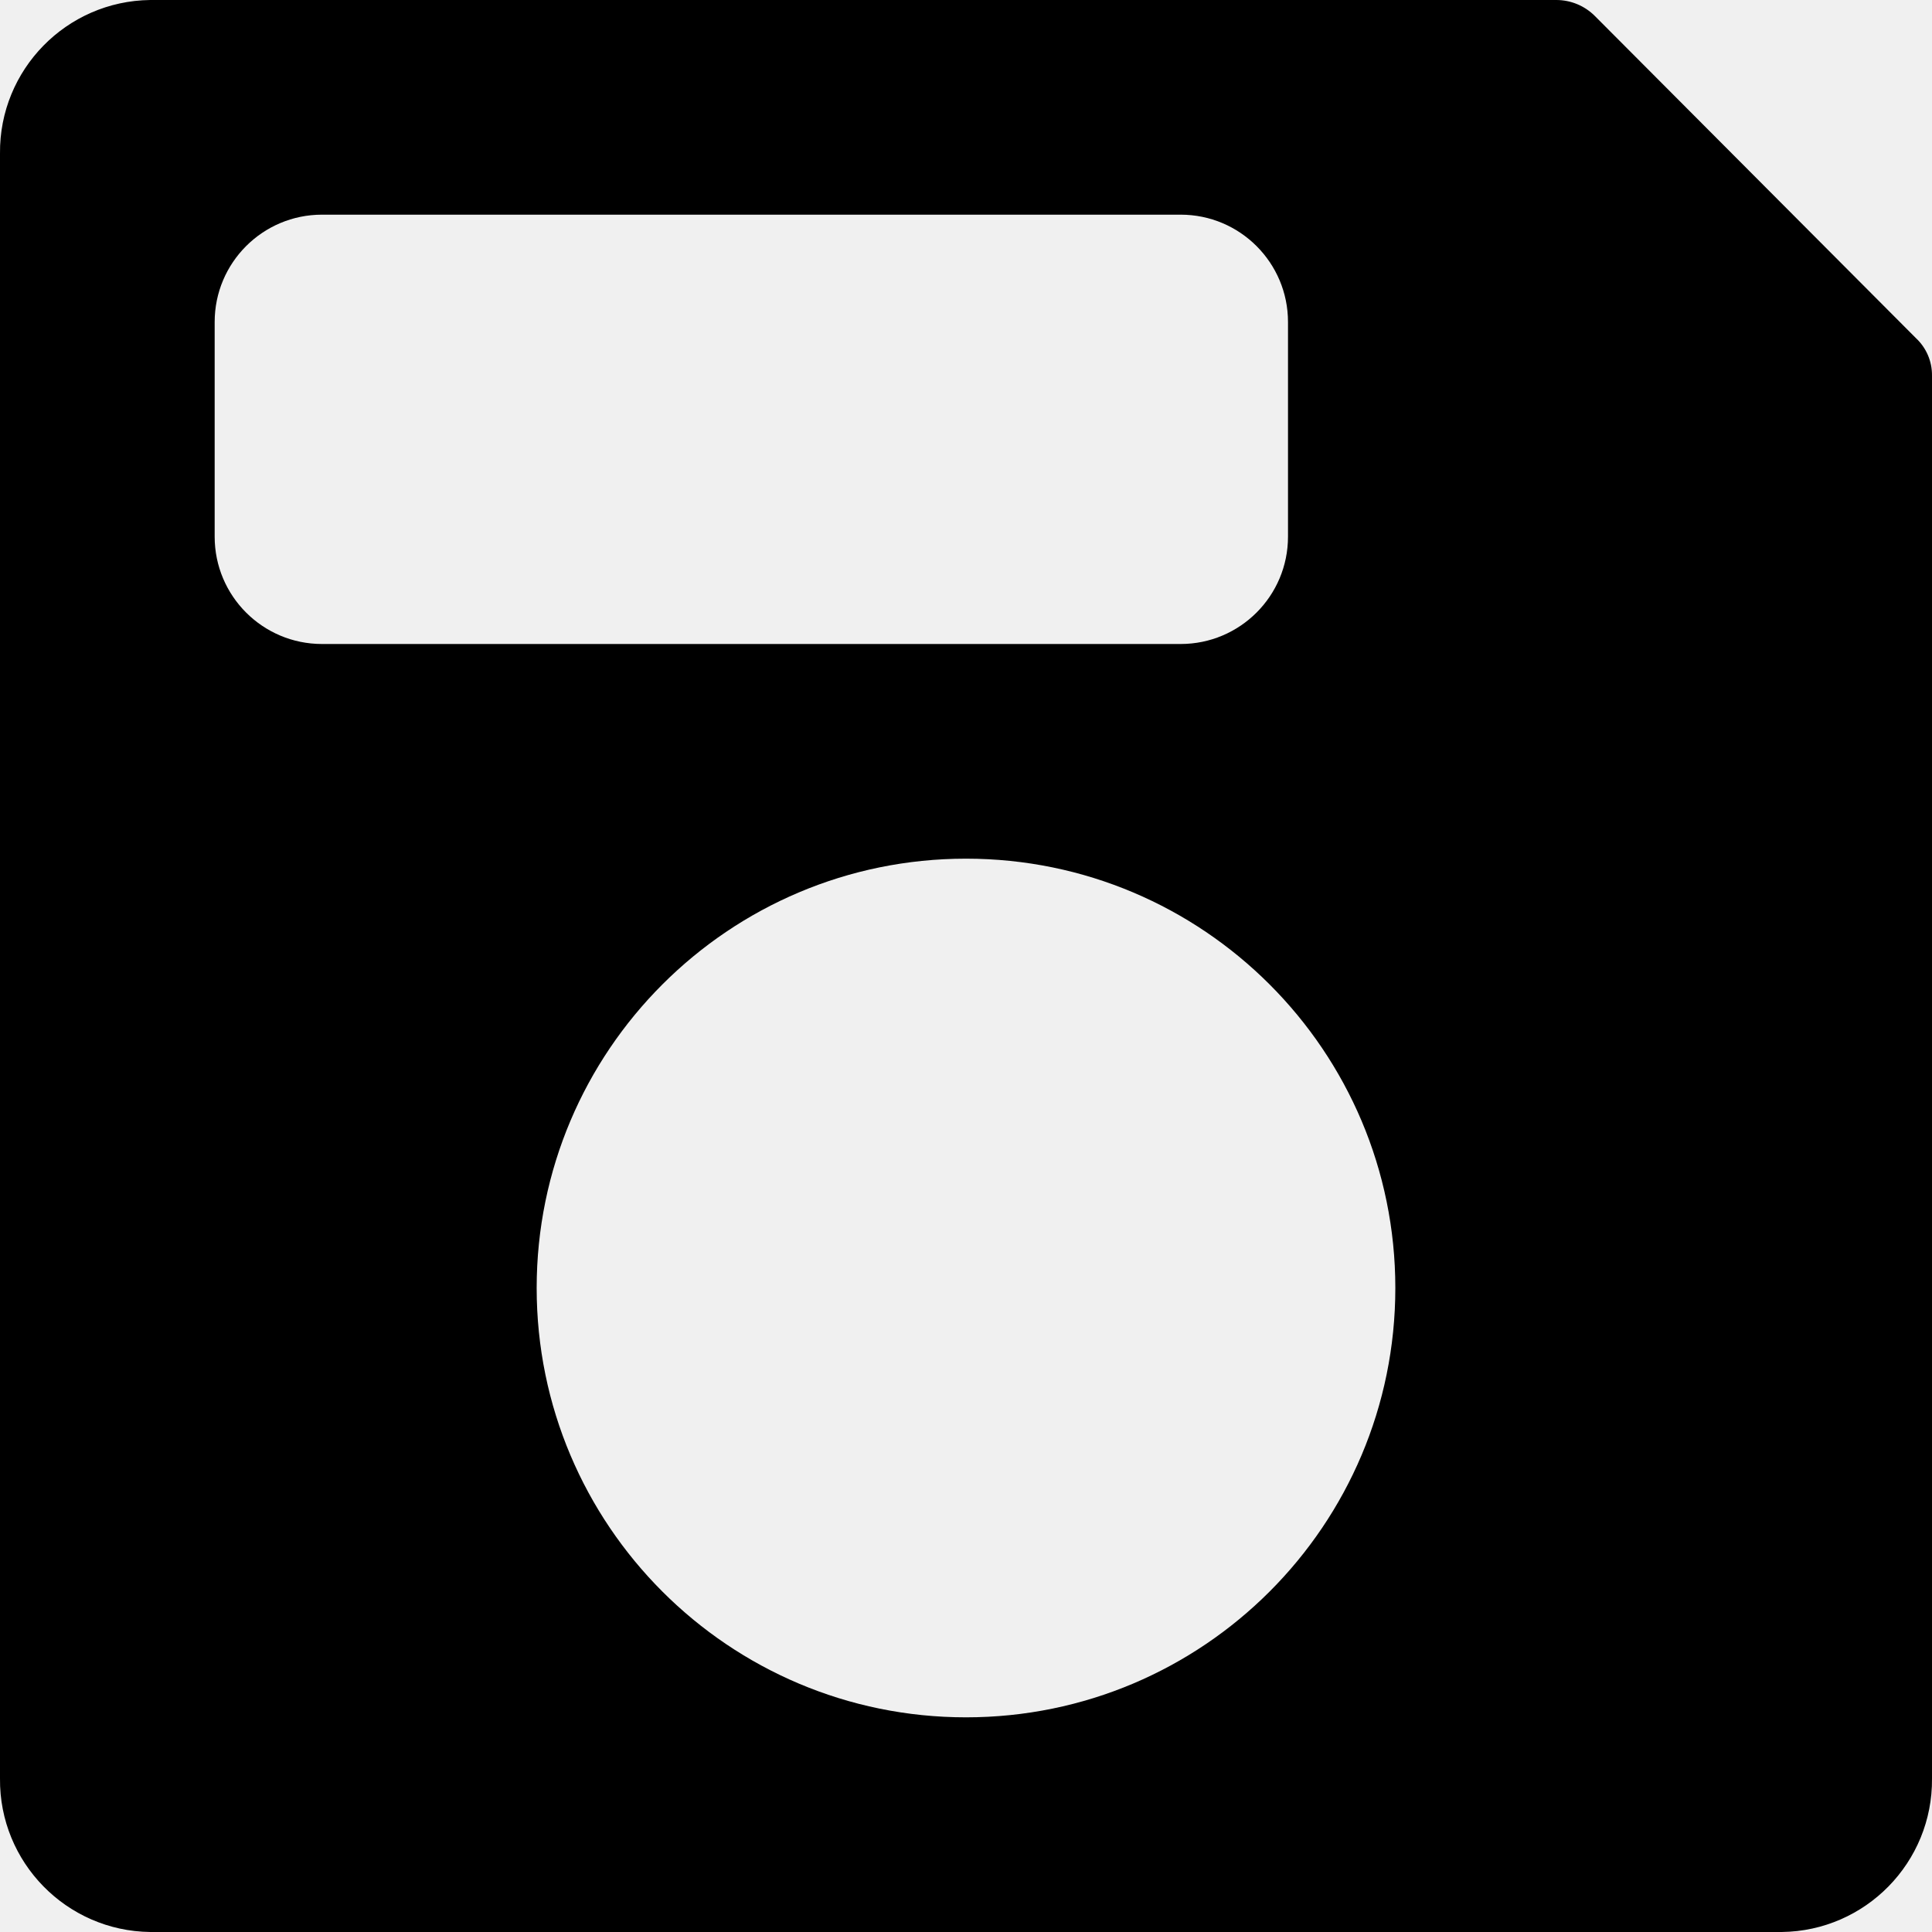
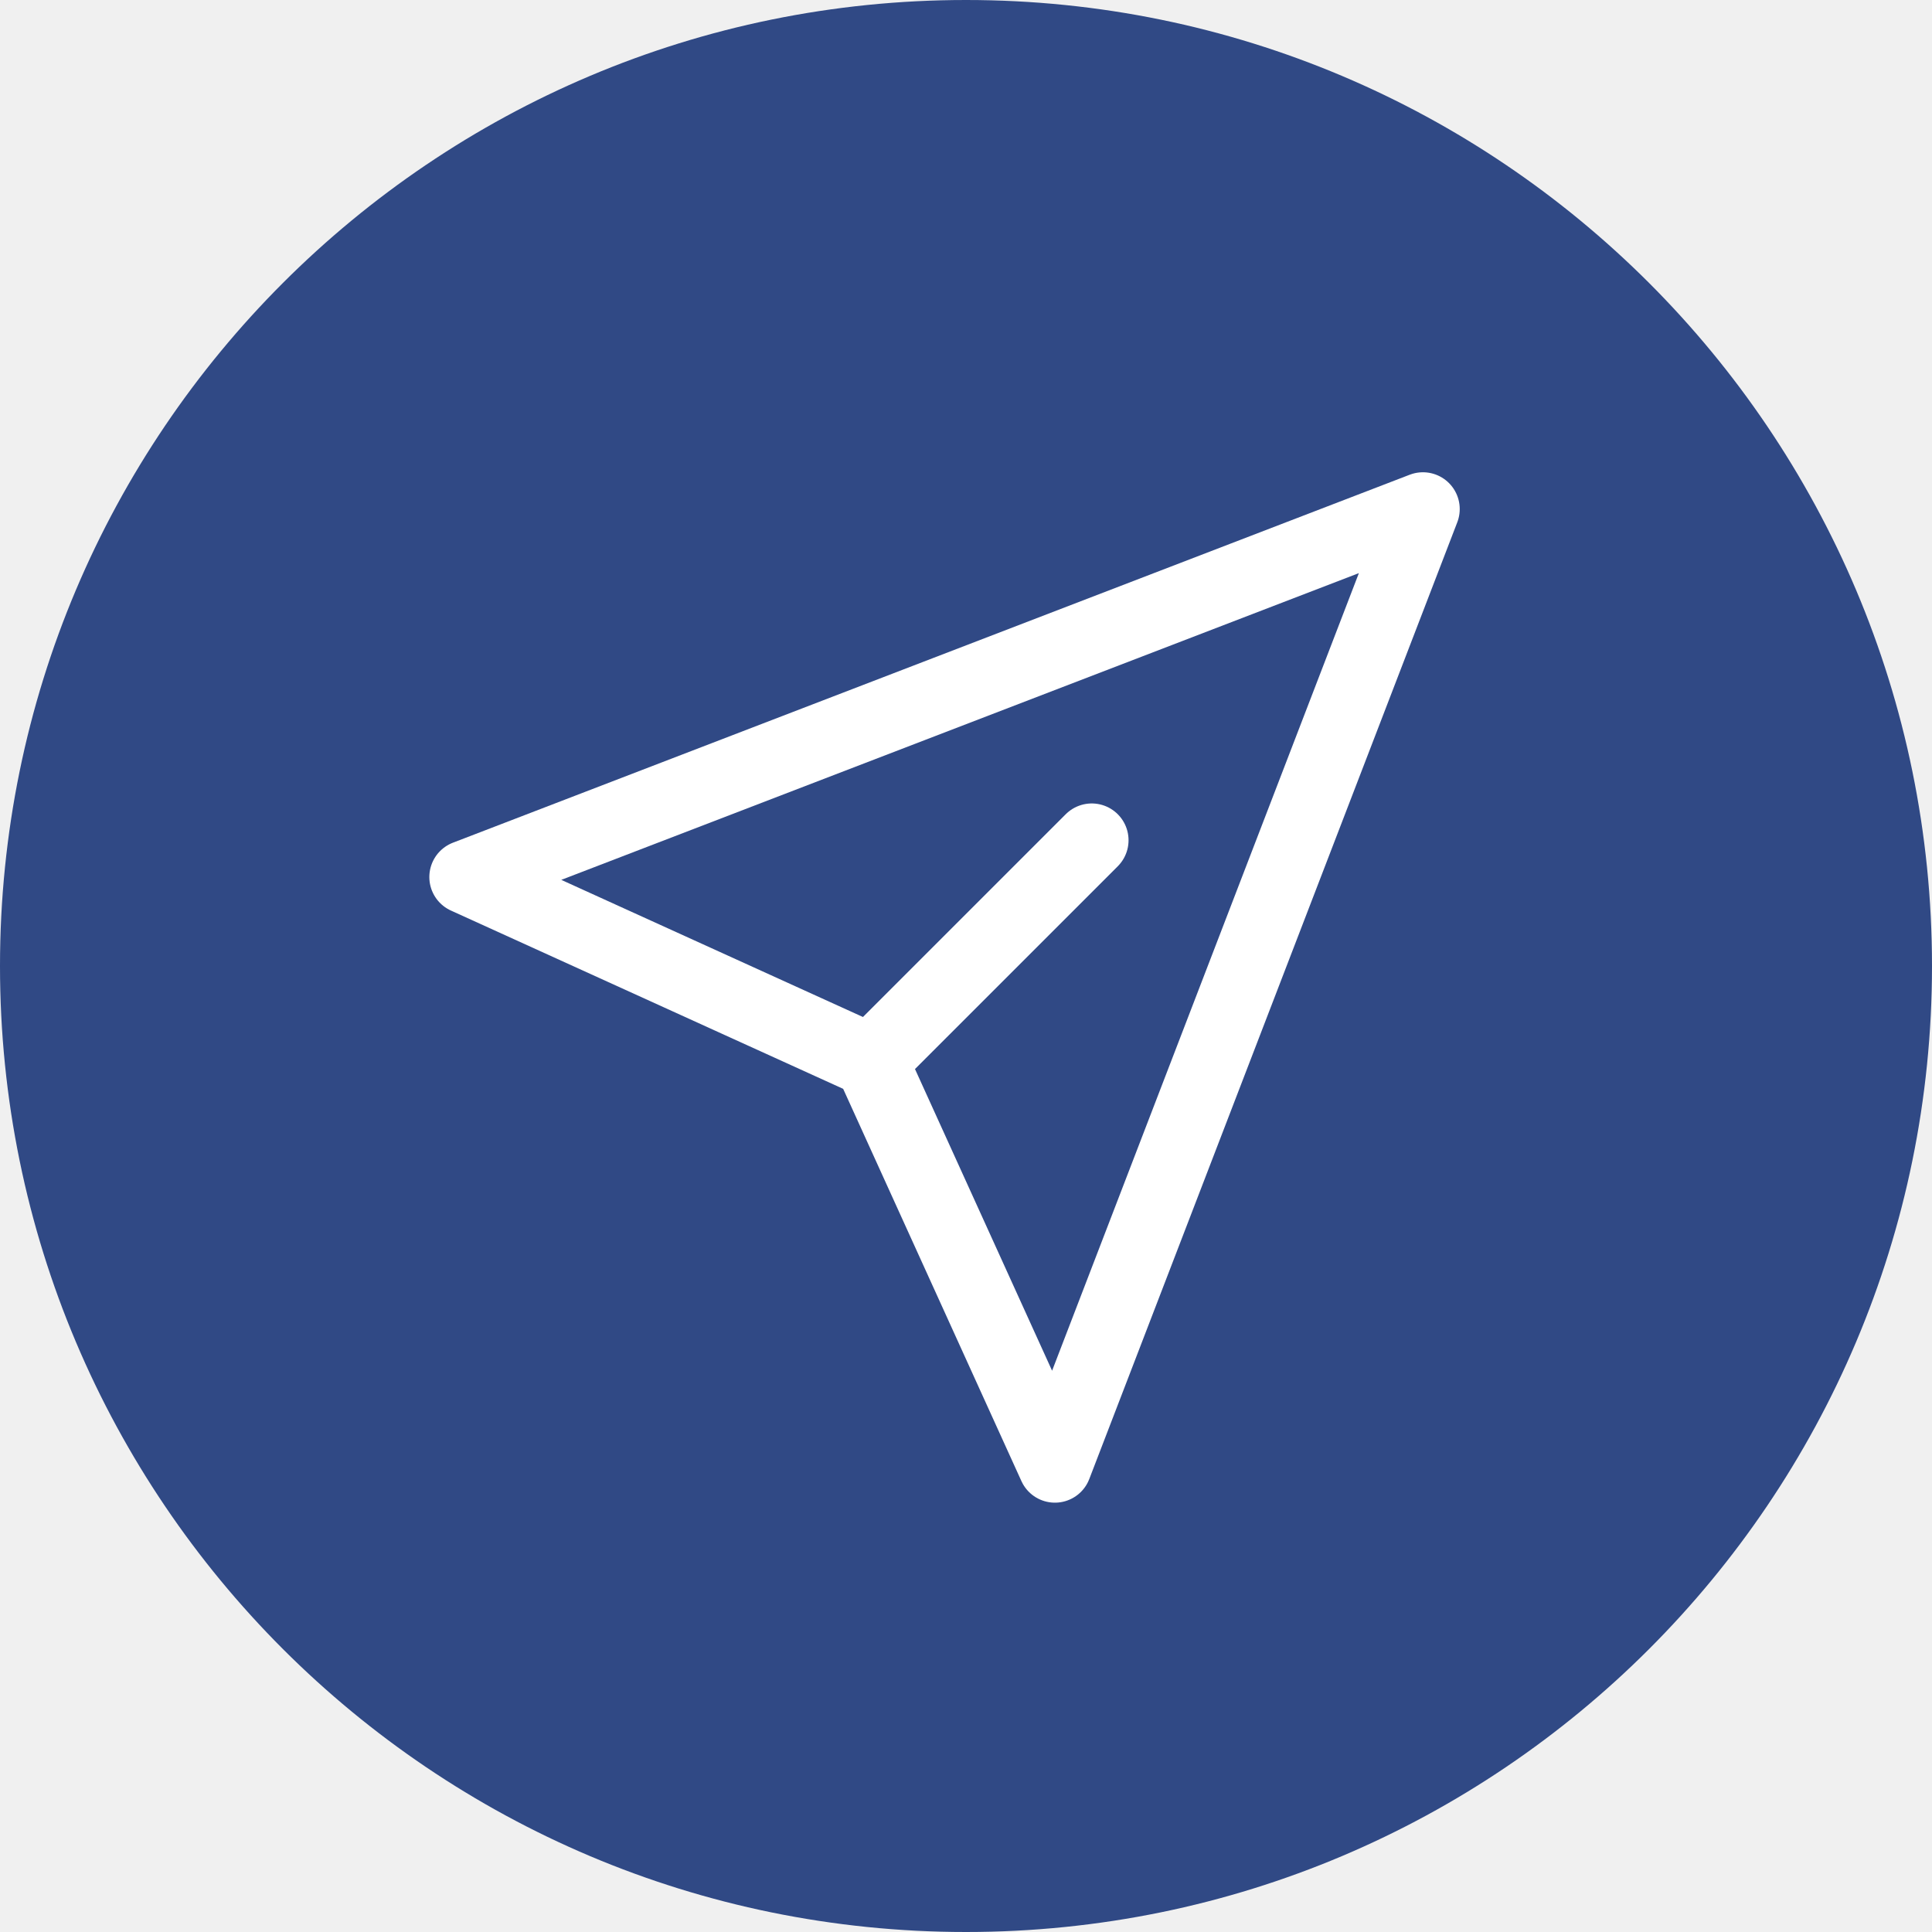
- <svg xmlns="http://www.w3.org/2000/svg" width="18px" height="18px" viewBox="0 0 18 18">
-   <path fill="#000000" d="M17.85 3.15l-2.99-3A.508.508 0 0 0 14.5 0H1.4A1.417 1.417 0 0 0 0 1.43v15.14A1.417 1.417 0 0 0 1.4 18h15.2a1.417 1.417 0 0 0 1.4-1.43V3.5a.47.47 0 0 0-.15-.35zM2 5V3a1 1 0 0 1 1-1h8a1 1 0 0 1 1 1v2a1 1 0 0 1-1 1H3a1 1 0 0 1-1-1zm7 11a4 4 0 1 1 4-4 4 4 0 0 1-4 4z" />
+ <svg xmlns="http://www.w3.org/2000/svg" width="45" height="45" viewBox="0 0 45 45" fill="none">
+   <circle cx="22.5" cy="22.5" r="22.5" fill="#304985" />
+   <g clip-path="url(#clip0_3357_4578)">
+     <path d="M20.286 24.714L10.857 20.428L33.143 11.857L24.571 34.143L20.286 24.714Z" stroke="white" stroke-width="1.714" stroke-linecap="round" stroke-linejoin="round" />
+     <path d="M20.286 24.714L25.429 19.571" stroke="white" stroke-width="1.714" stroke-linecap="round" stroke-linejoin="round" />
+   </g>
+   <defs>
+     <clipPath id="clip0_3357_4578">
+       <rect width="24" height="24" fill="white" transform="translate(10 11)" />
+     </clipPath>
+   </defs>
</svg>
